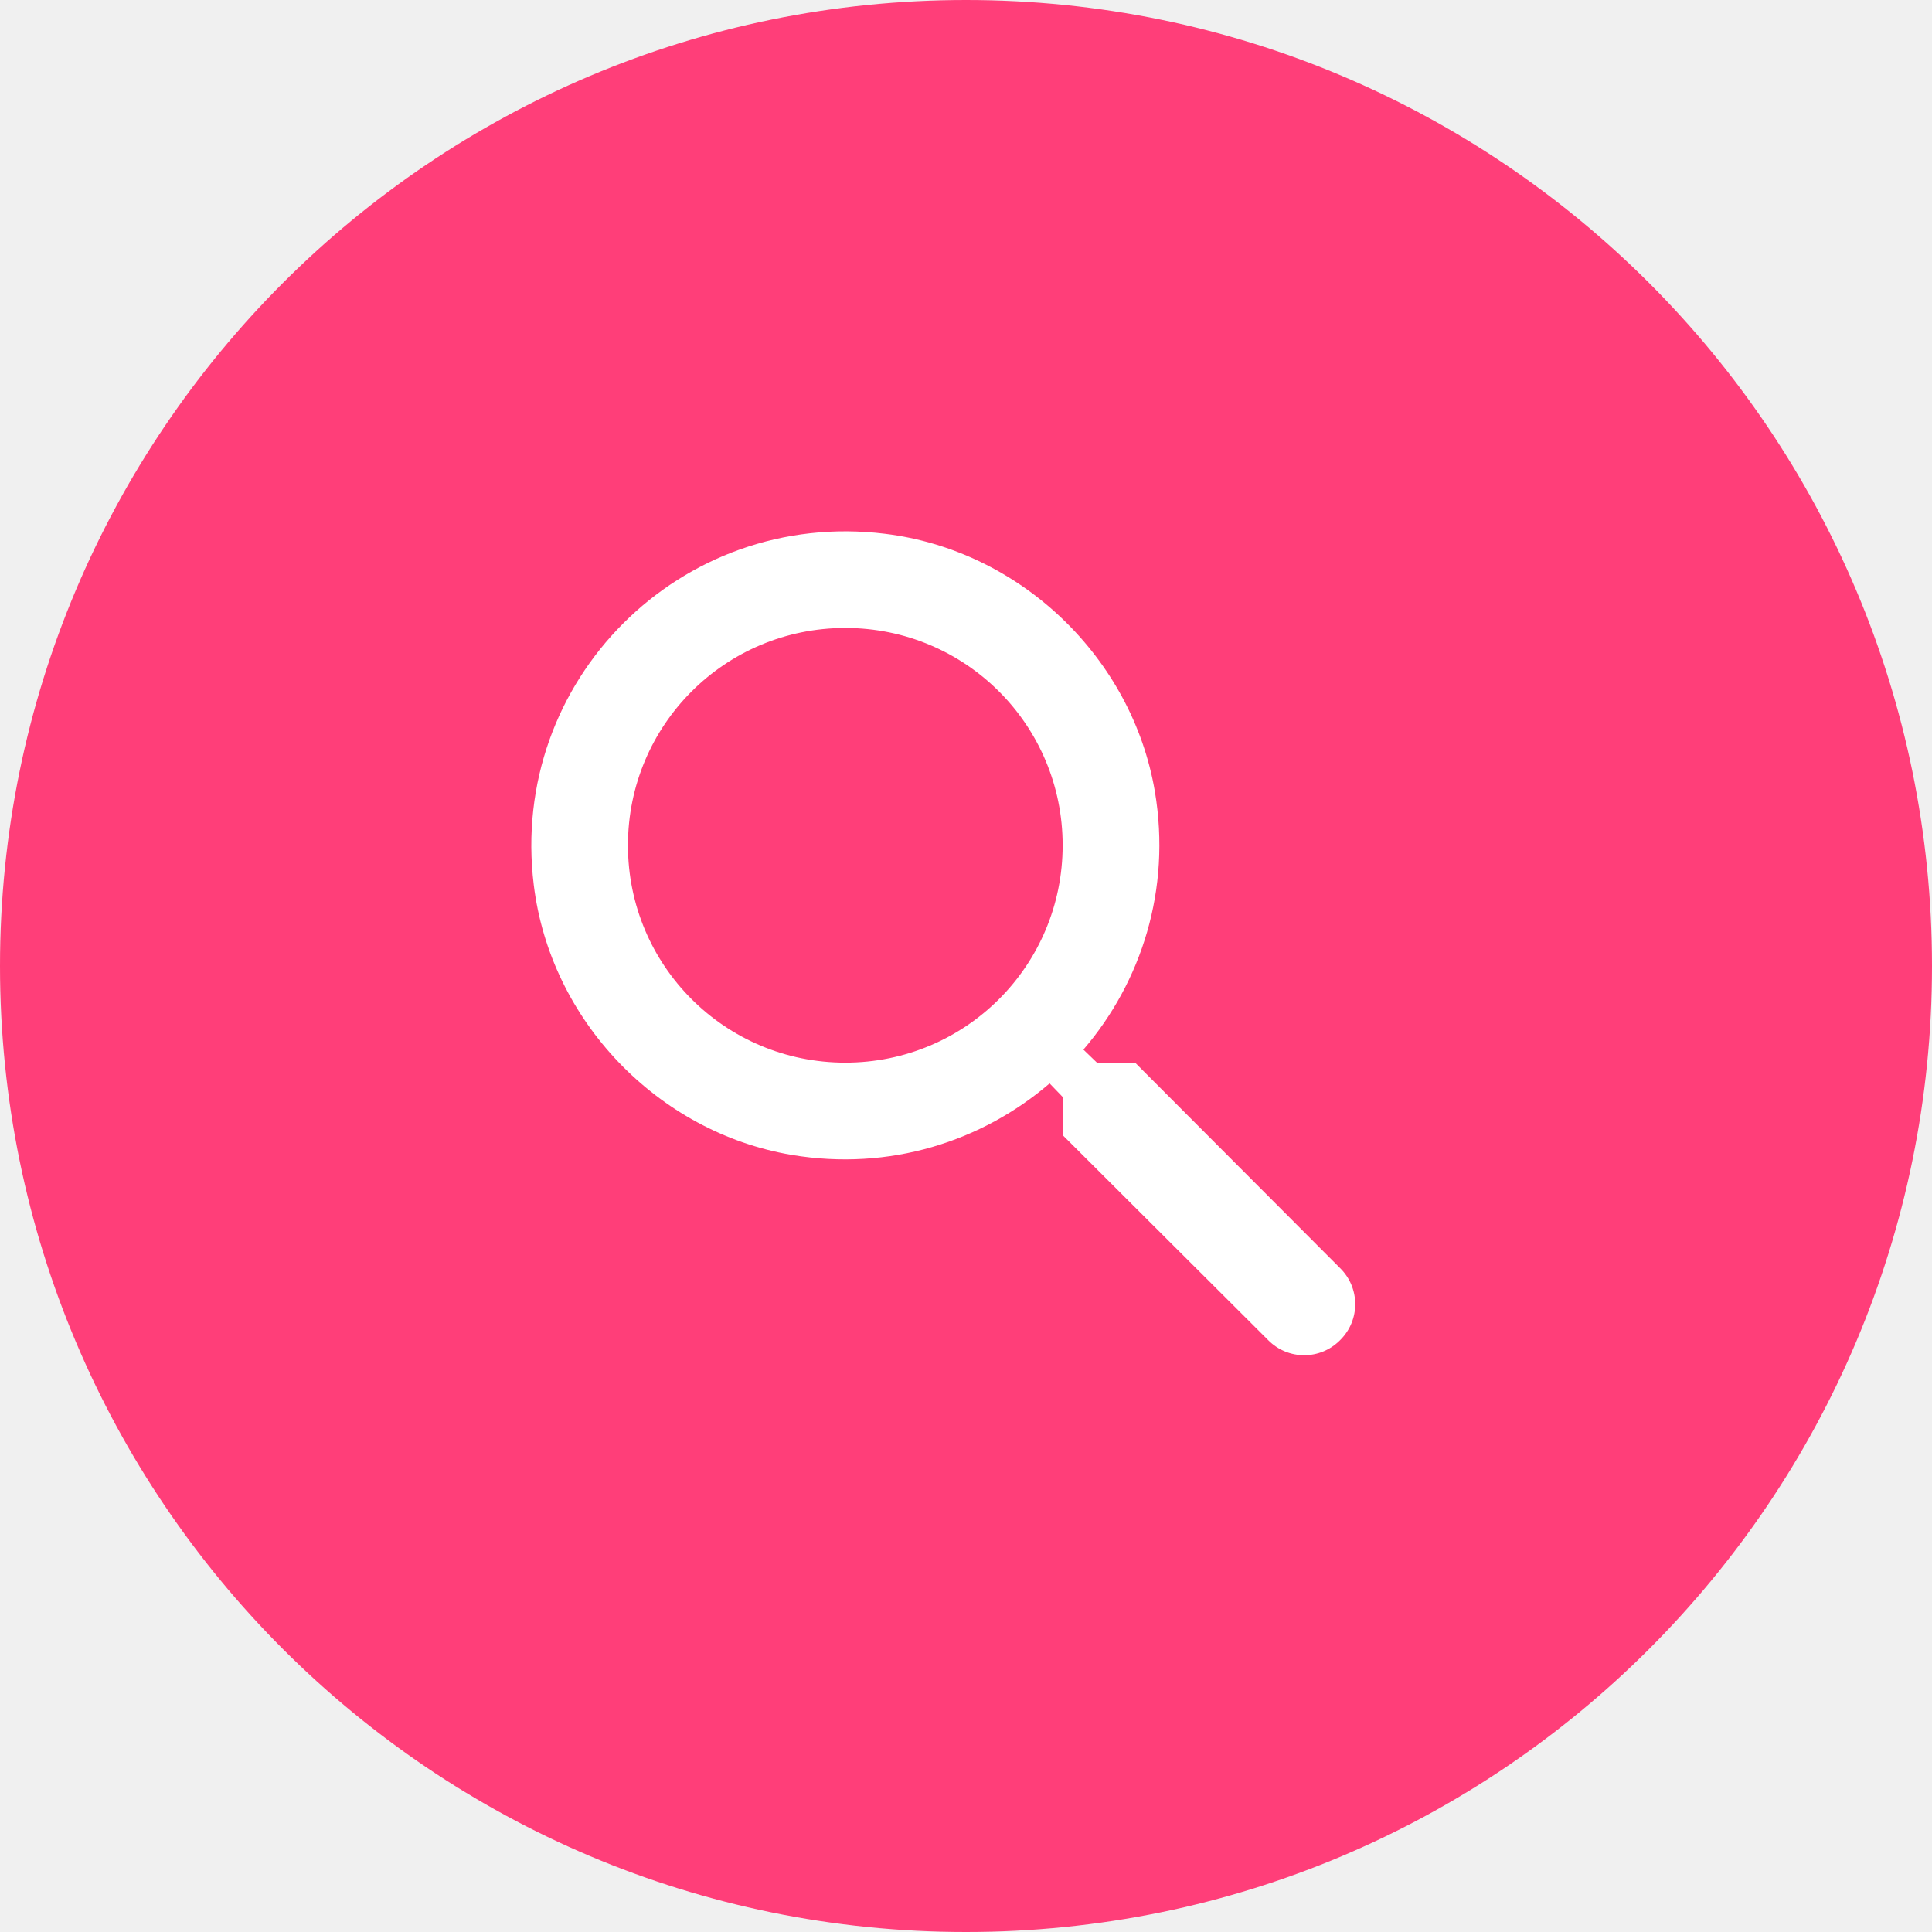
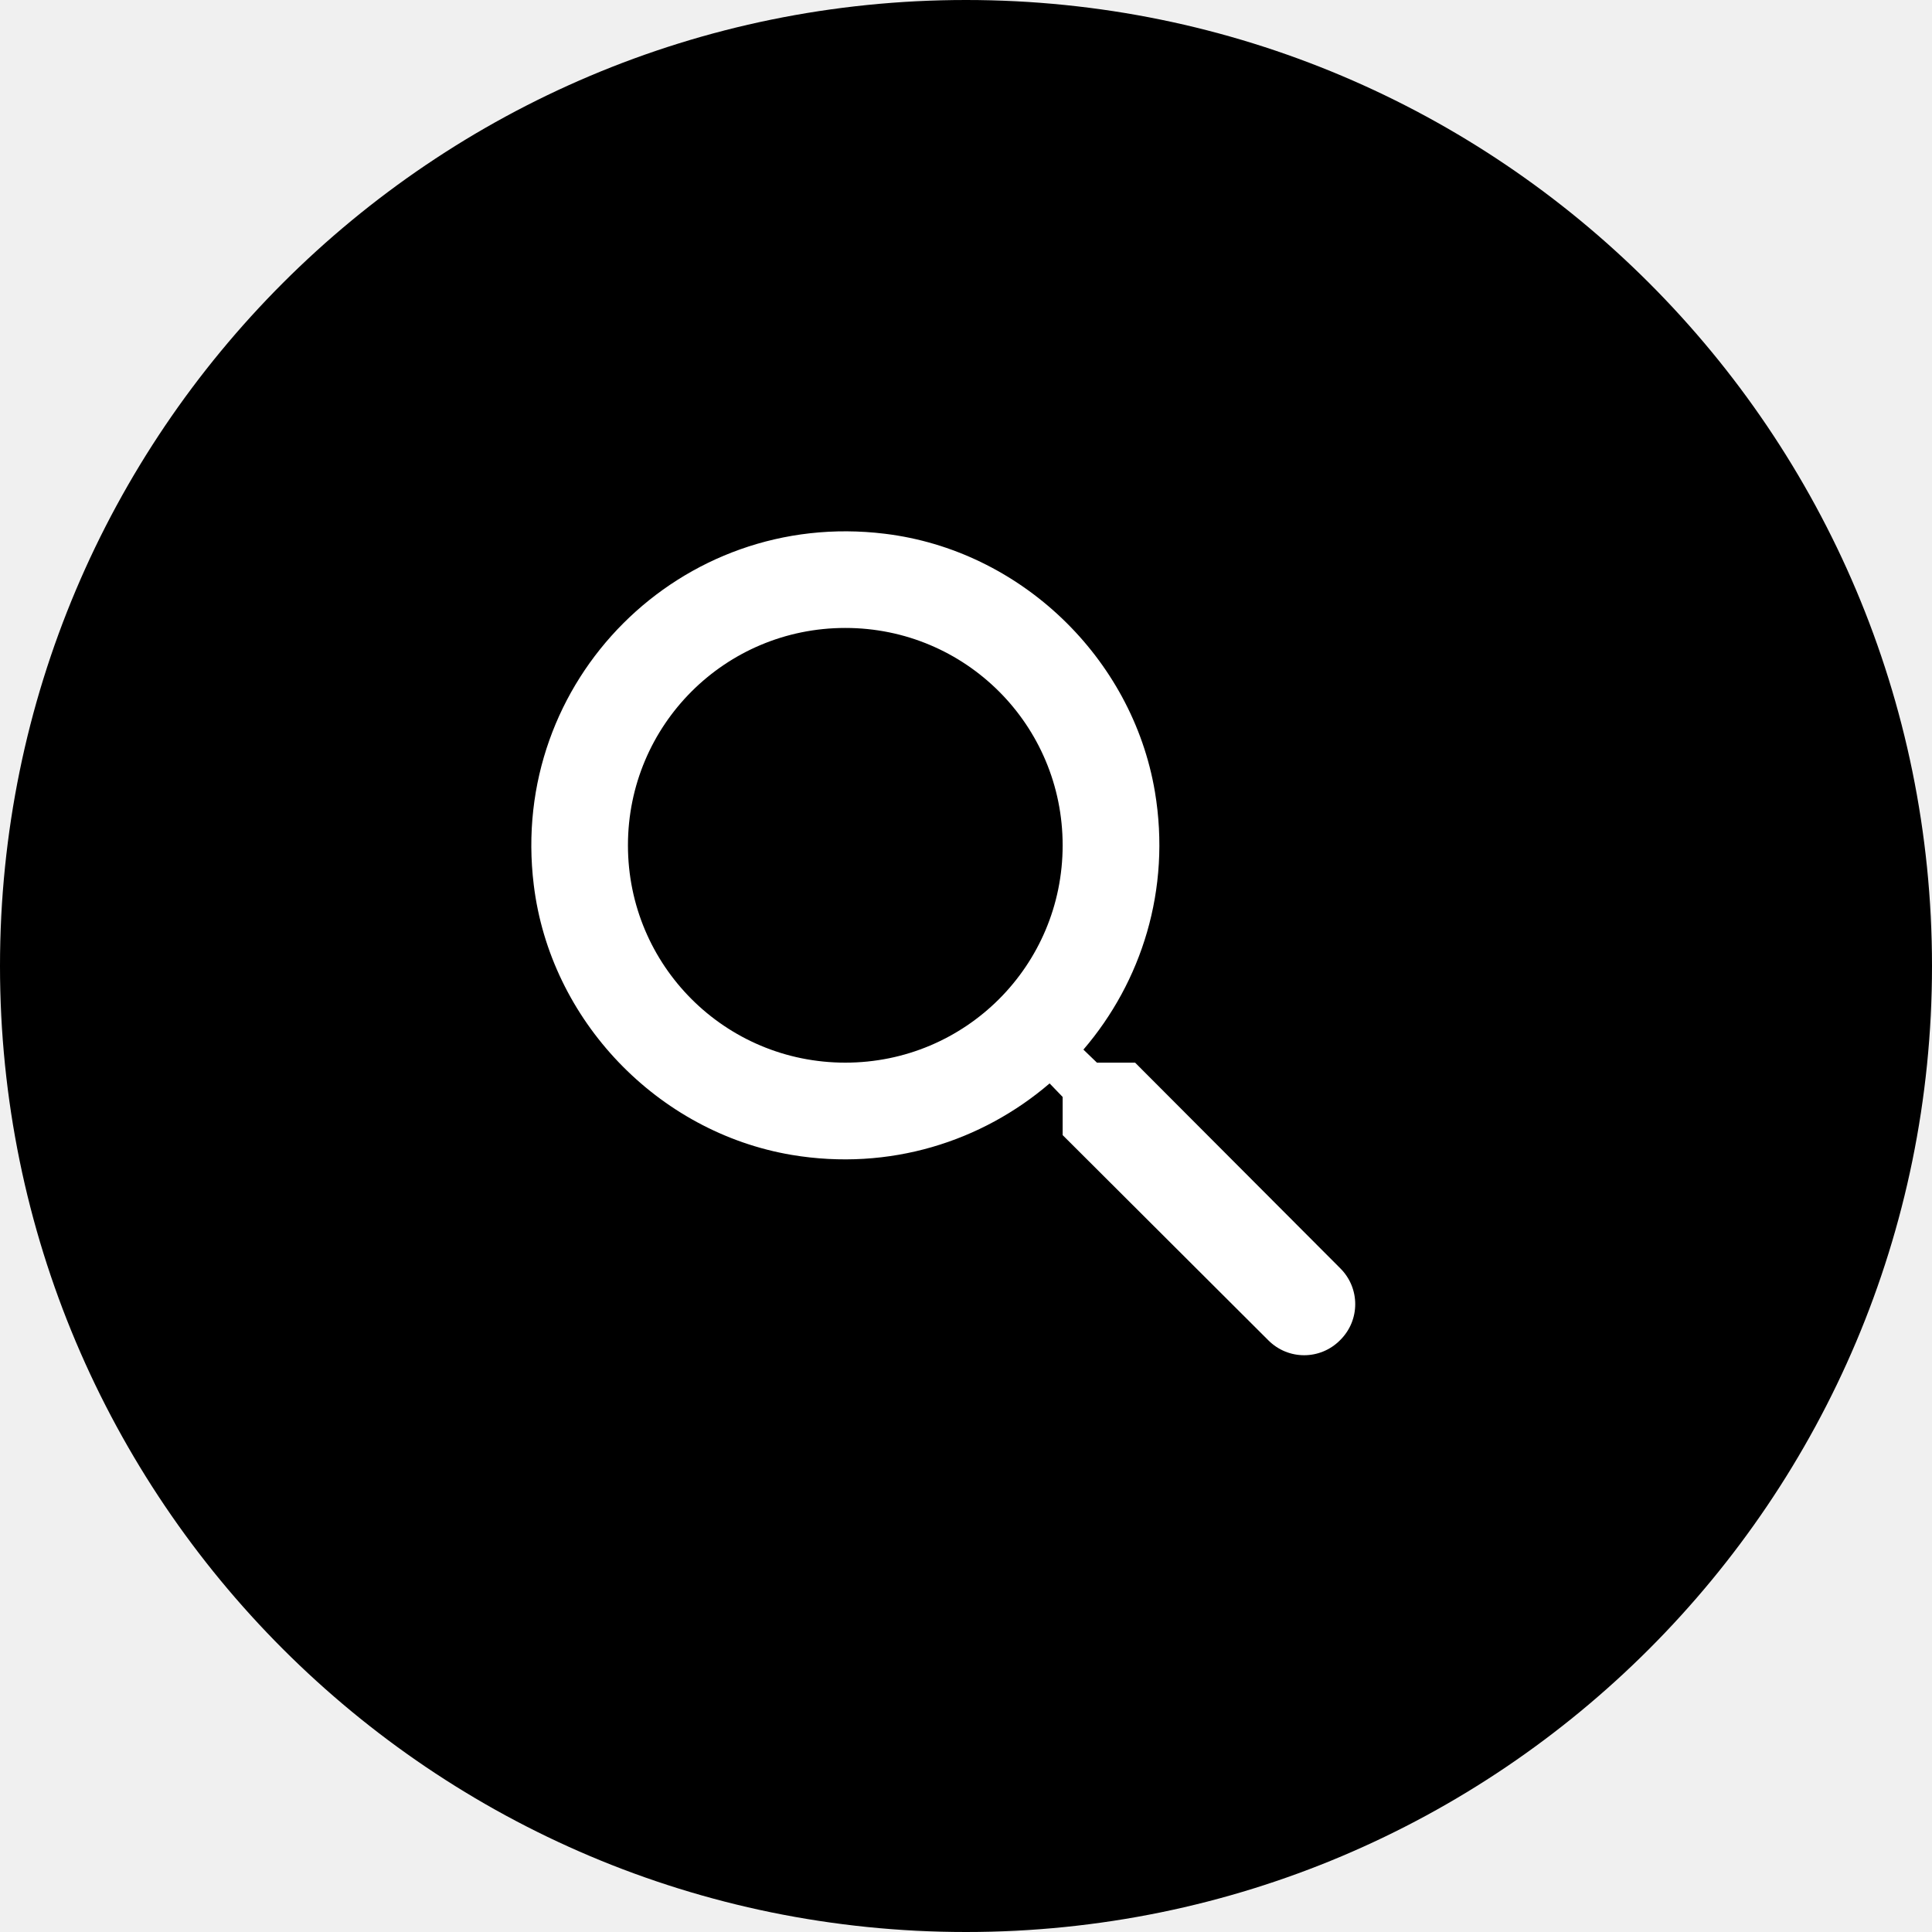
<svg xmlns="http://www.w3.org/2000/svg" width="40" height="40" viewBox="0 0 40 40" fill="none">
-   <rect width="40" height="40" rx="20" fill="#FF3E79" />
+   <rect width="40" height="40" rx="20" fill="currentColor" />
  <path fill-rule="evenodd" clip-rule="evenodd" d="M23.501 22.001H22.711L22.431 21.731C23.631 20.331 24.251 18.421 23.911 16.391C23.441 13.611 21.121 11.391 18.321 11.051C14.091 10.531 10.531 14.091 11.051 18.321C11.391 21.121 13.611 23.441 16.391 23.911C18.421 24.251 20.331 23.631 21.731 22.431L22.001 22.711V23.501L26.261 27.751C26.671 28.161 27.331 28.161 27.741 27.751L27.751 27.741C28.161 27.331 28.161 26.671 27.751 26.261L23.501 22.001ZM17.501 22.001C15.011 22.001 13.001 19.991 13.001 17.501C13.001 15.011 15.011 13.001 17.501 13.001C19.991 13.001 22.001 15.011 22.001 17.501C22.001 19.991 19.991 22.001 17.501 22.001Z" fill="white" />
</svg>
